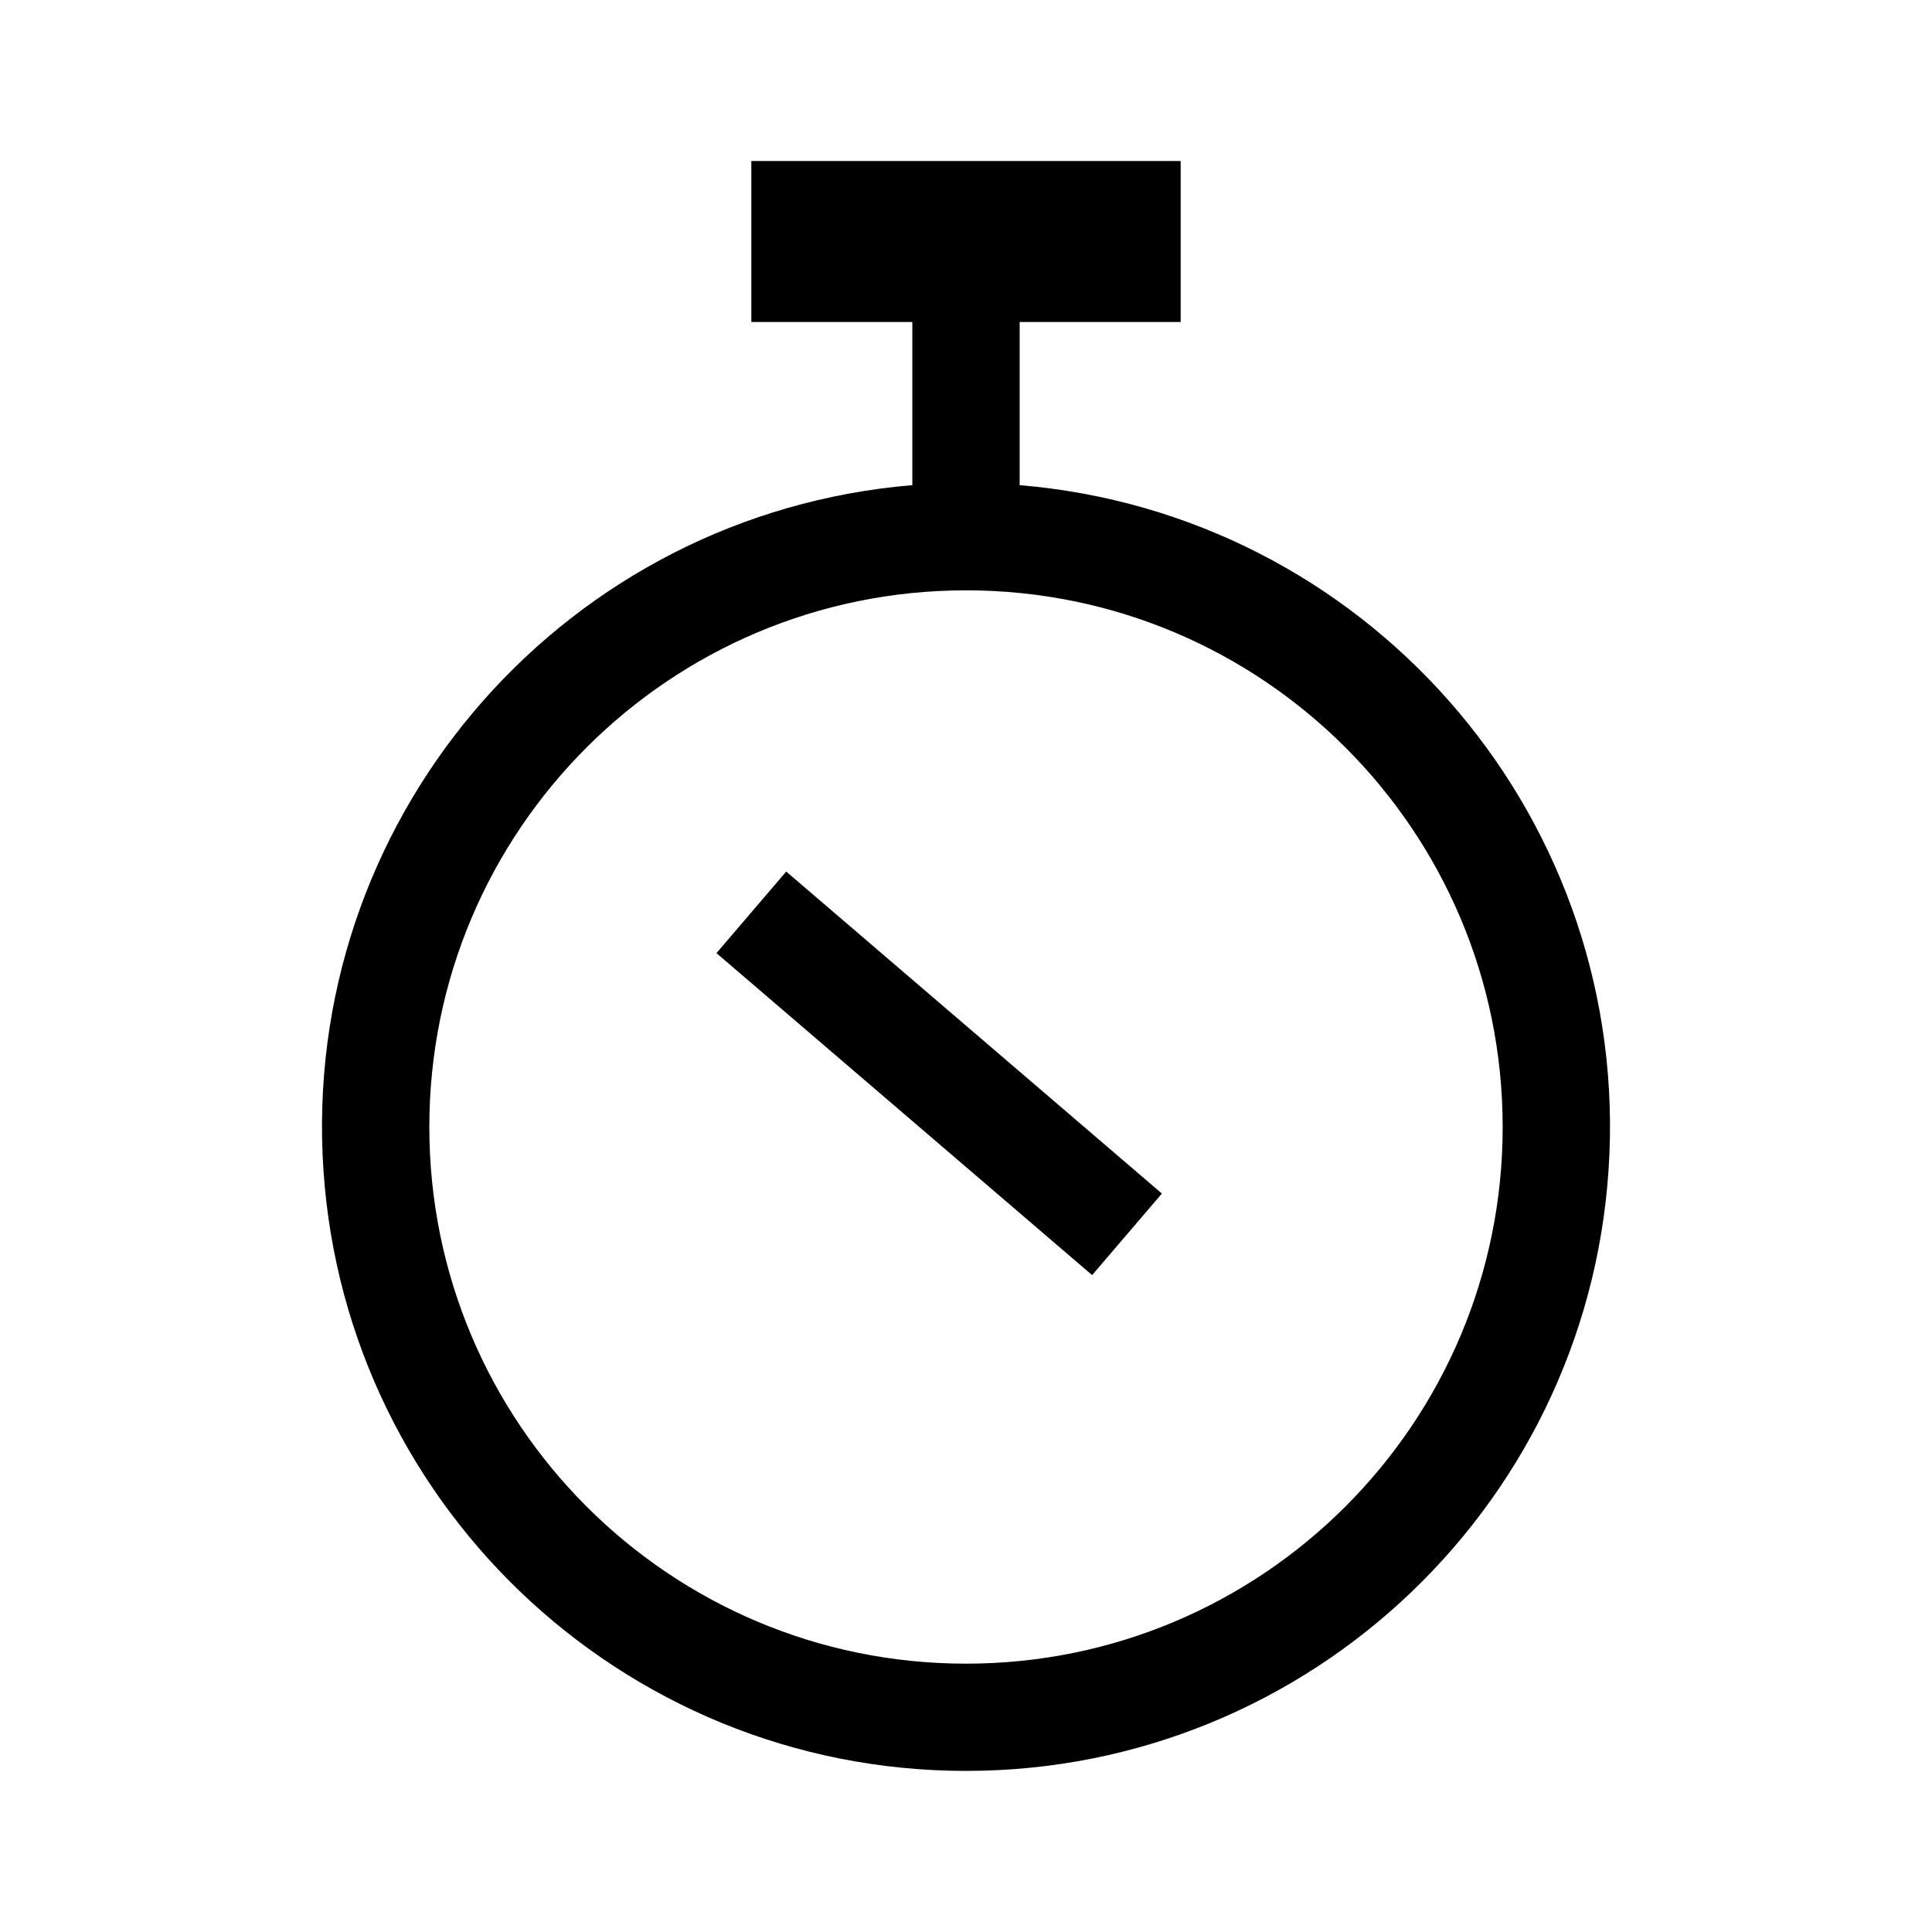
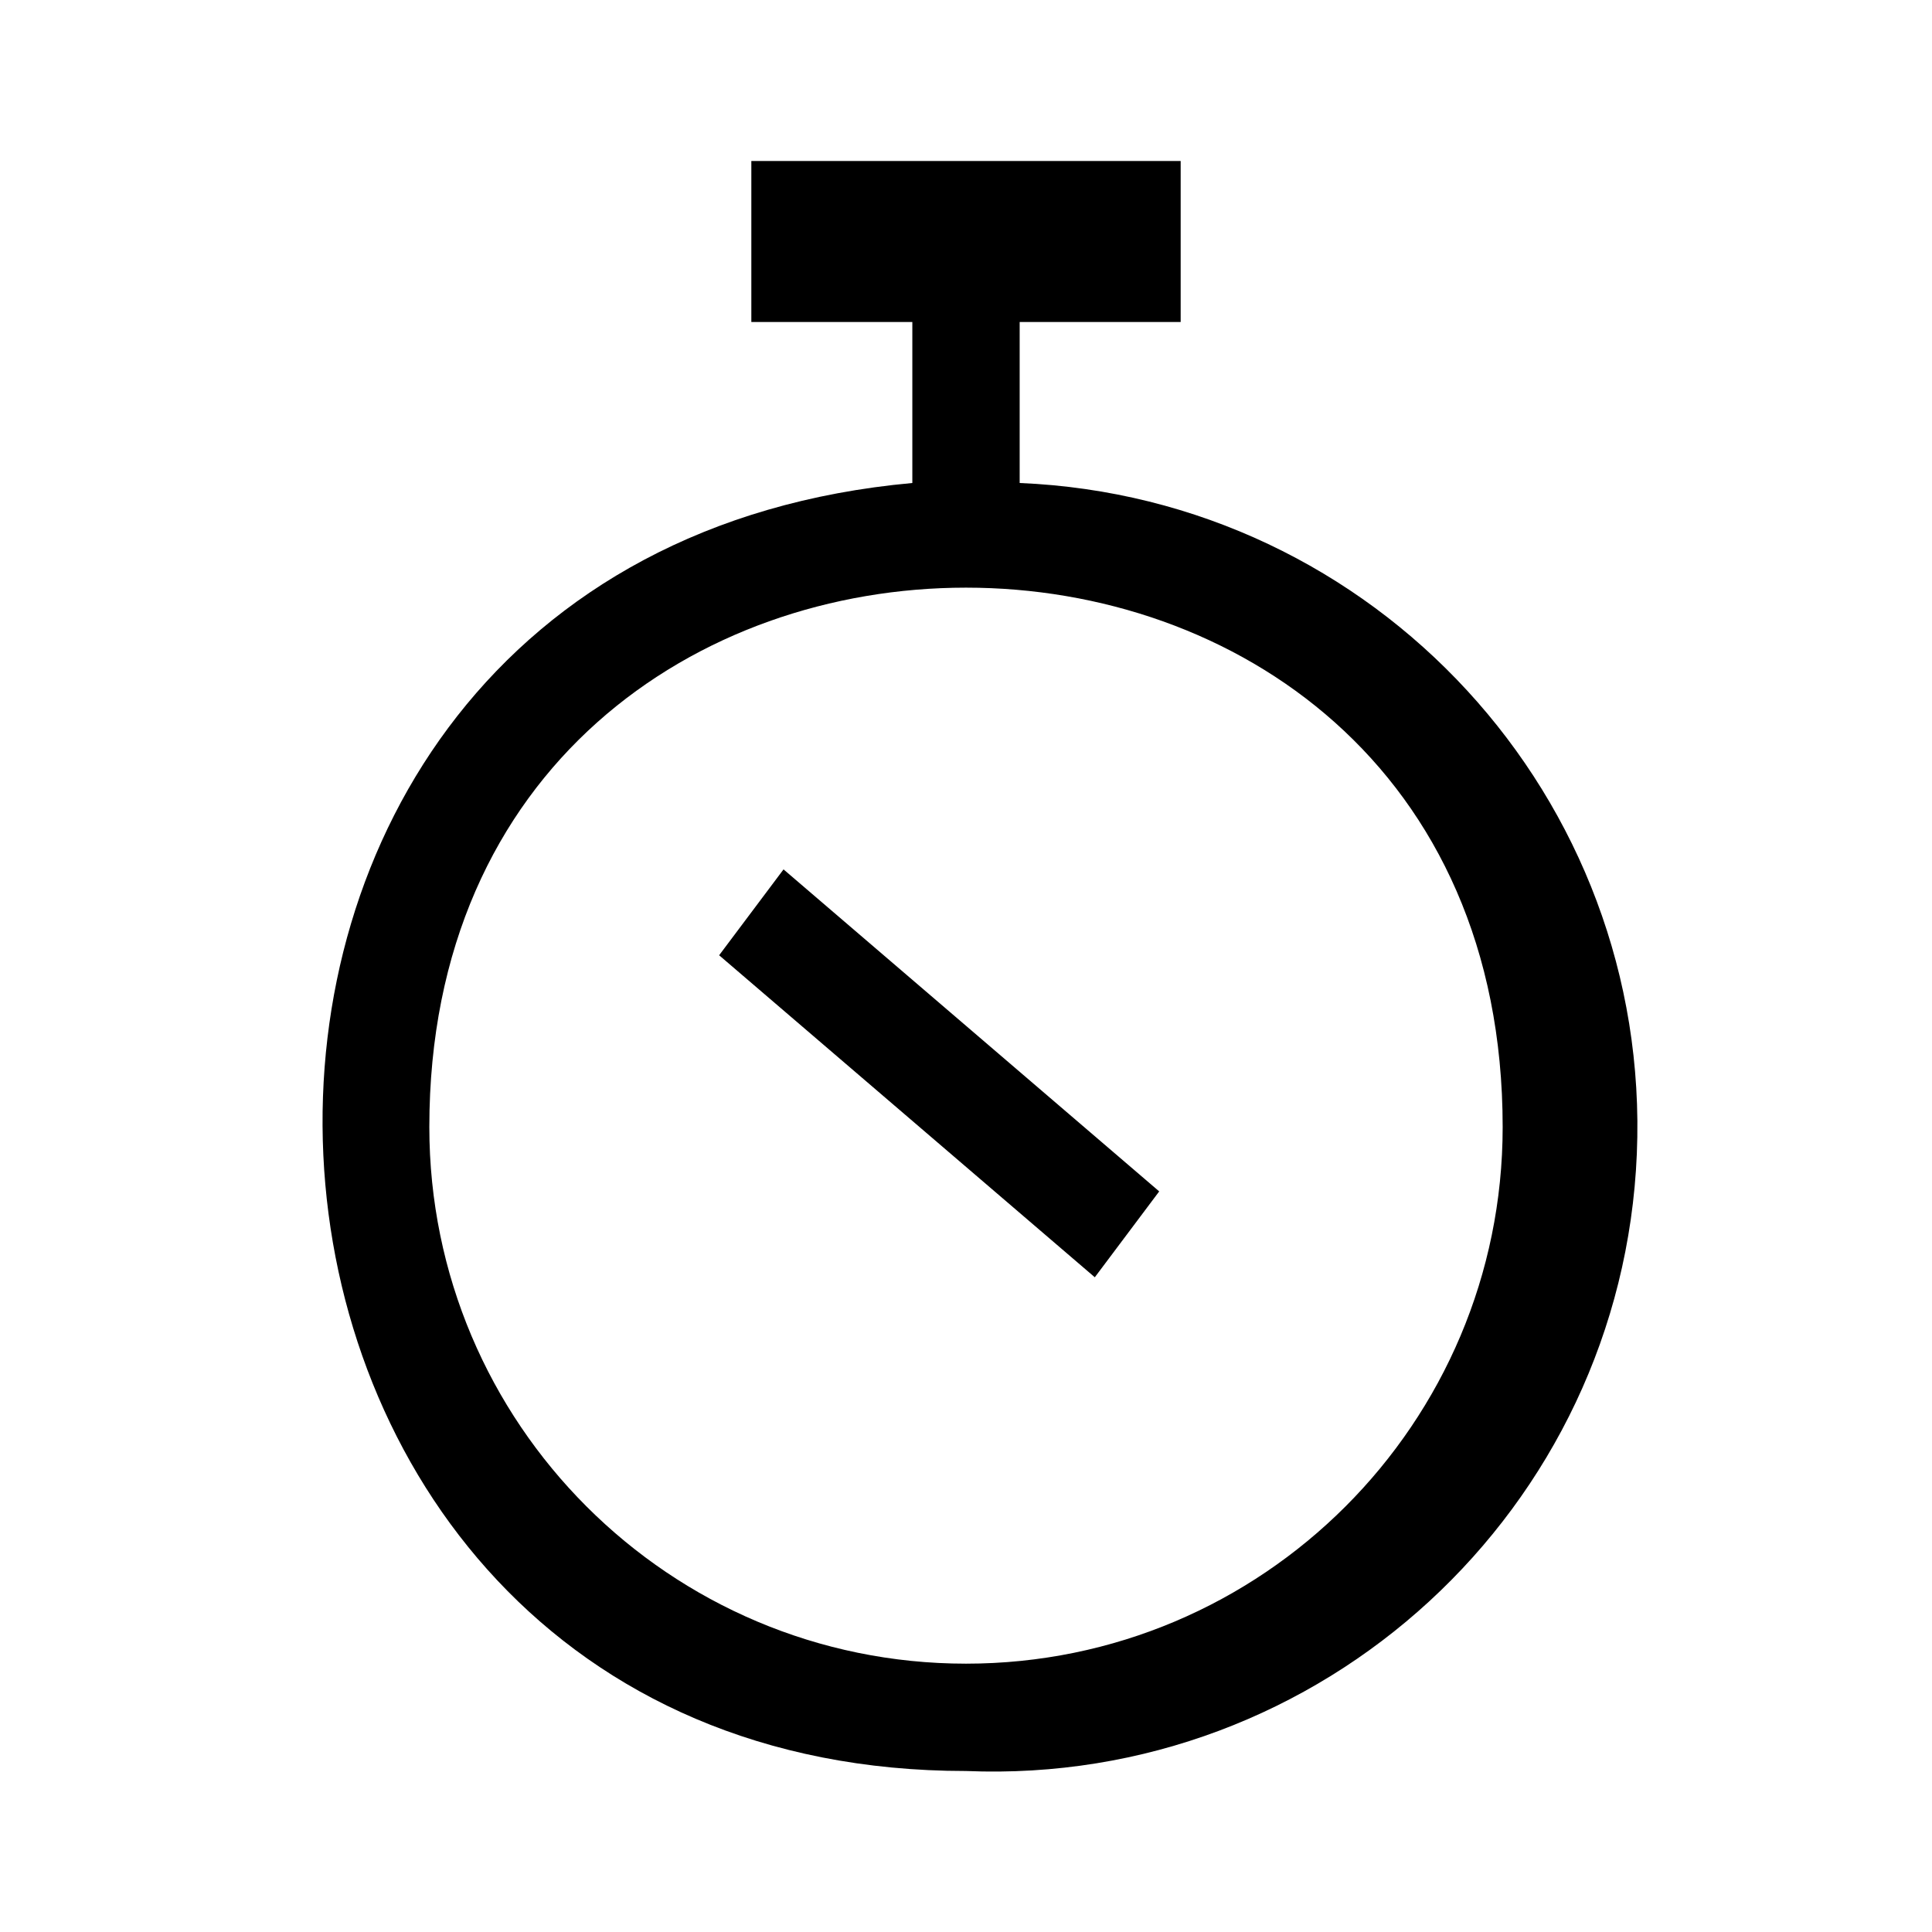
<svg xmlns="http://www.w3.org/2000/svg" fill="none" viewBox="0 0 18 18">
-   <path fill="currentColor" d="m6.675 8.88 3.5 3 .65-.76-3.5-3-.65.76z" />
-   <path fill="currentColor" fill-rule="evenodd" d="M8.5 3H7V1.5h4V3H9.5v1.52a6 6 0 1 1-1 0V3zm5.5 7.5a5 5 0 1 1-10 0 5 5 0 0 1 10 0z" clip-rule="evenodd" />
+   <path fill="currentColor" d="m6.7 8.9 3.5 3 .6-.8-3.5-3-.6.8z" />
+   <path fill="currentColor" d="M8.5 3H7V1.5h4V3H9.5v1.5a6 6 0 0 1-.5 12c-7.6 0-8.2-11.3-.5-12ZM4 10.5a5 5 0 1 0 10 0c0-6.7-10-6.7-10 0z" clip-rule="evenodd" />
</svg>
